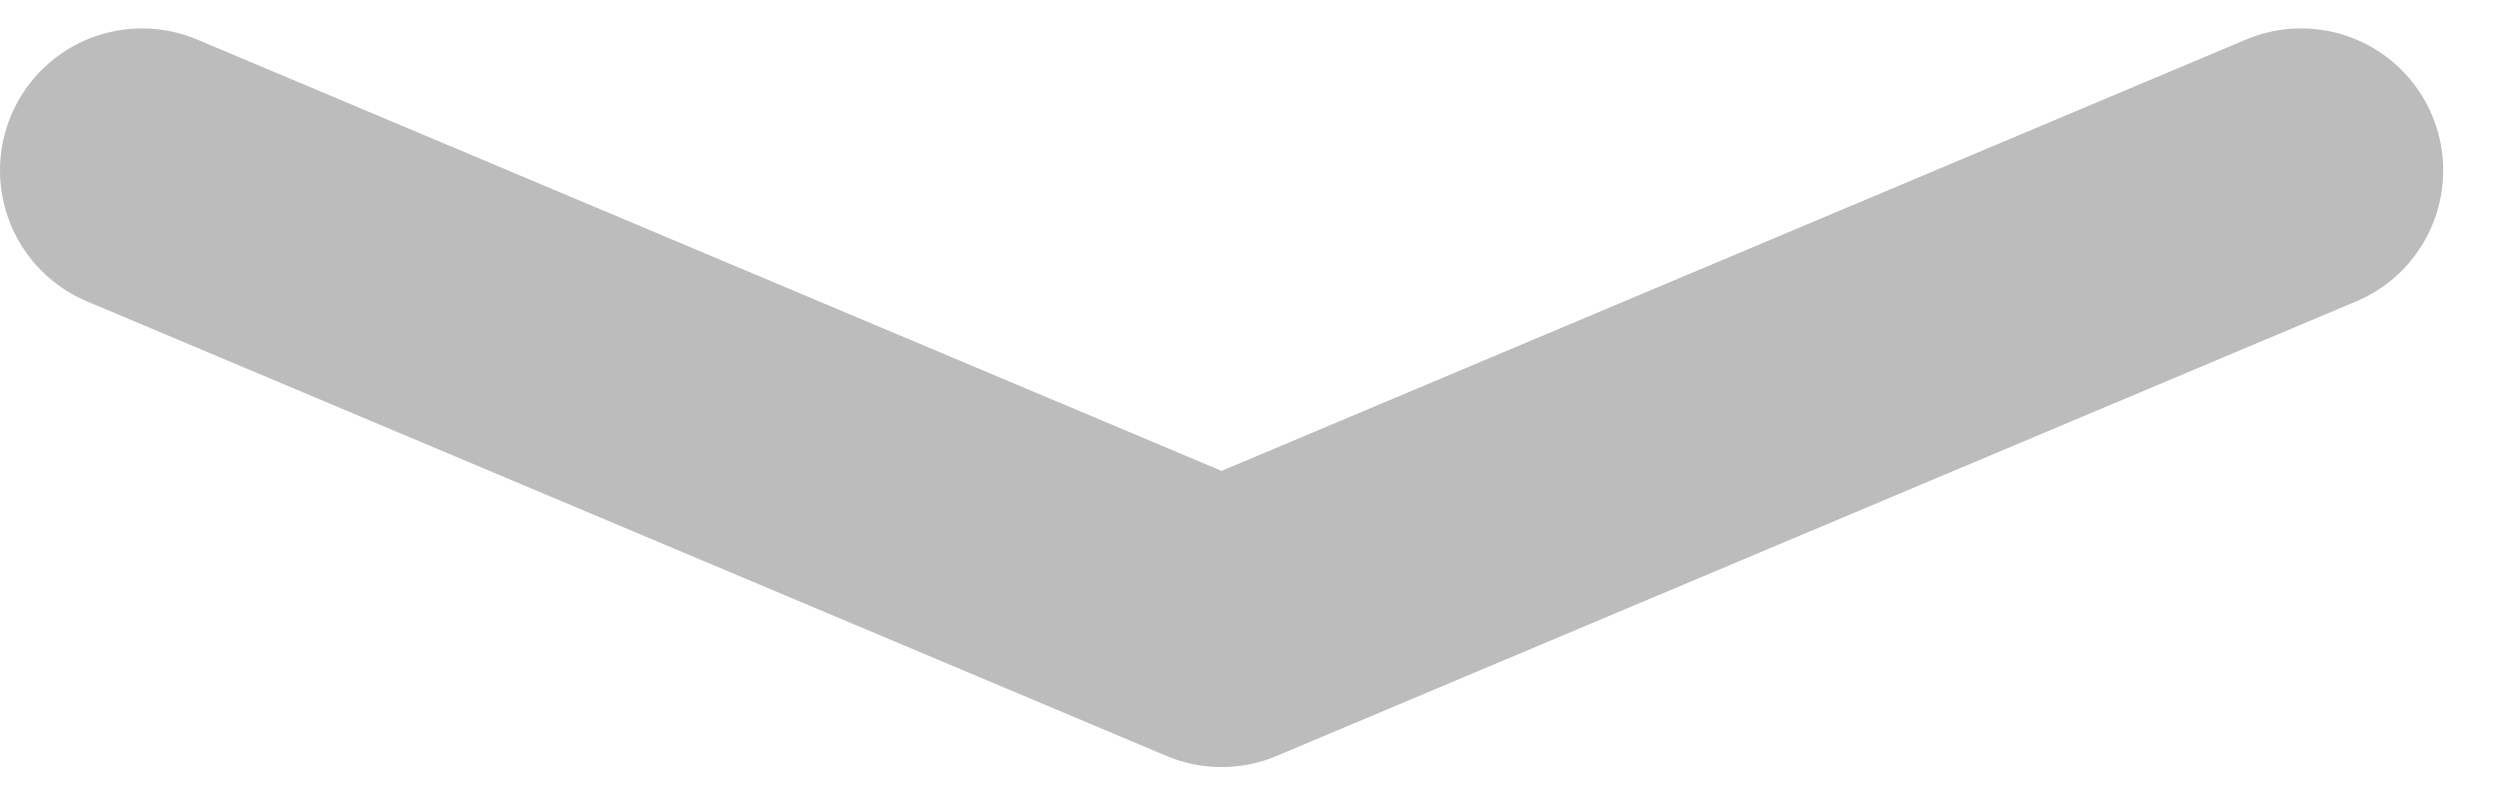
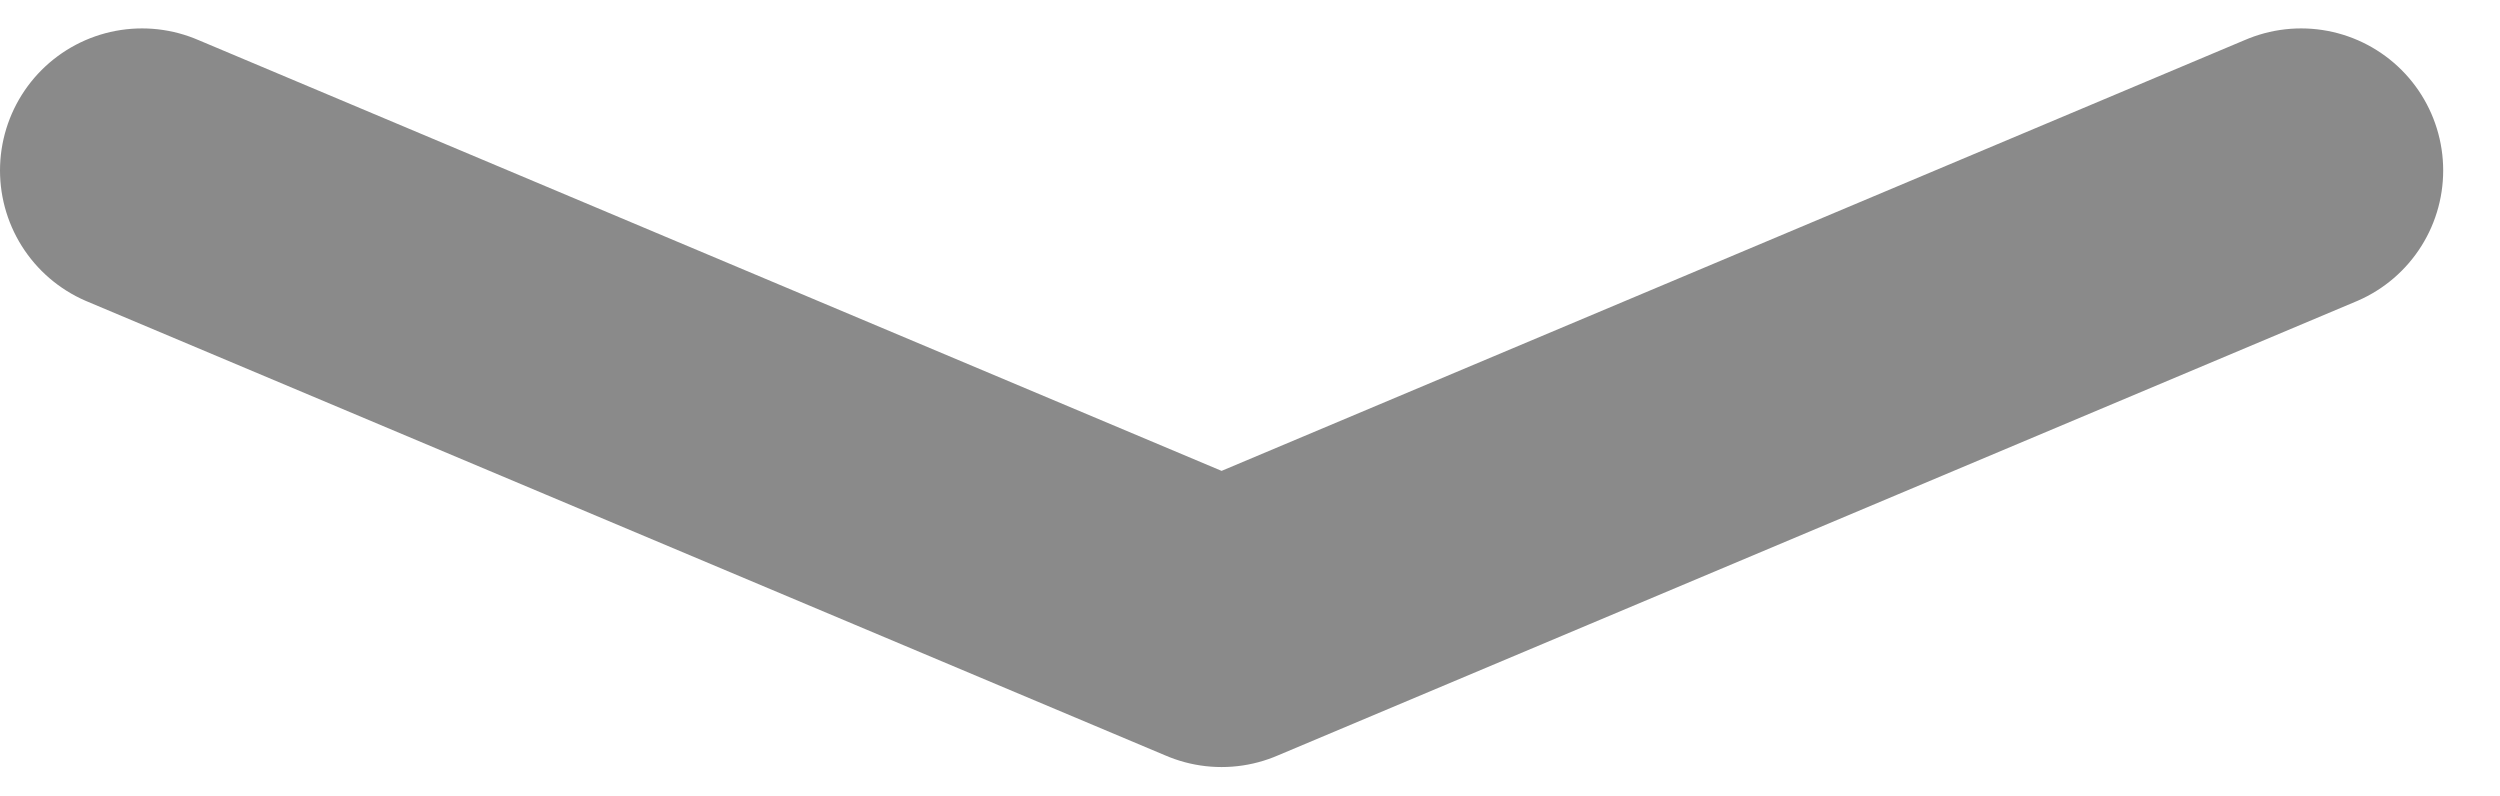
<svg xmlns="http://www.w3.org/2000/svg" width="44" height="14" viewBox="0 0 44 14" fill="none">
-   <path d="M2.5 3L21.5 11L40.5 3" stroke="#BCBCBC" stroke-width="5" stroke-linecap="round" stroke-linejoin="round" />
+   <path d="M2.5 3L21.5 11L40.5 3" stroke="#8A8A8A" stroke-width="5" stroke-linecap="round" stroke-linejoin="round" />
</svg>
